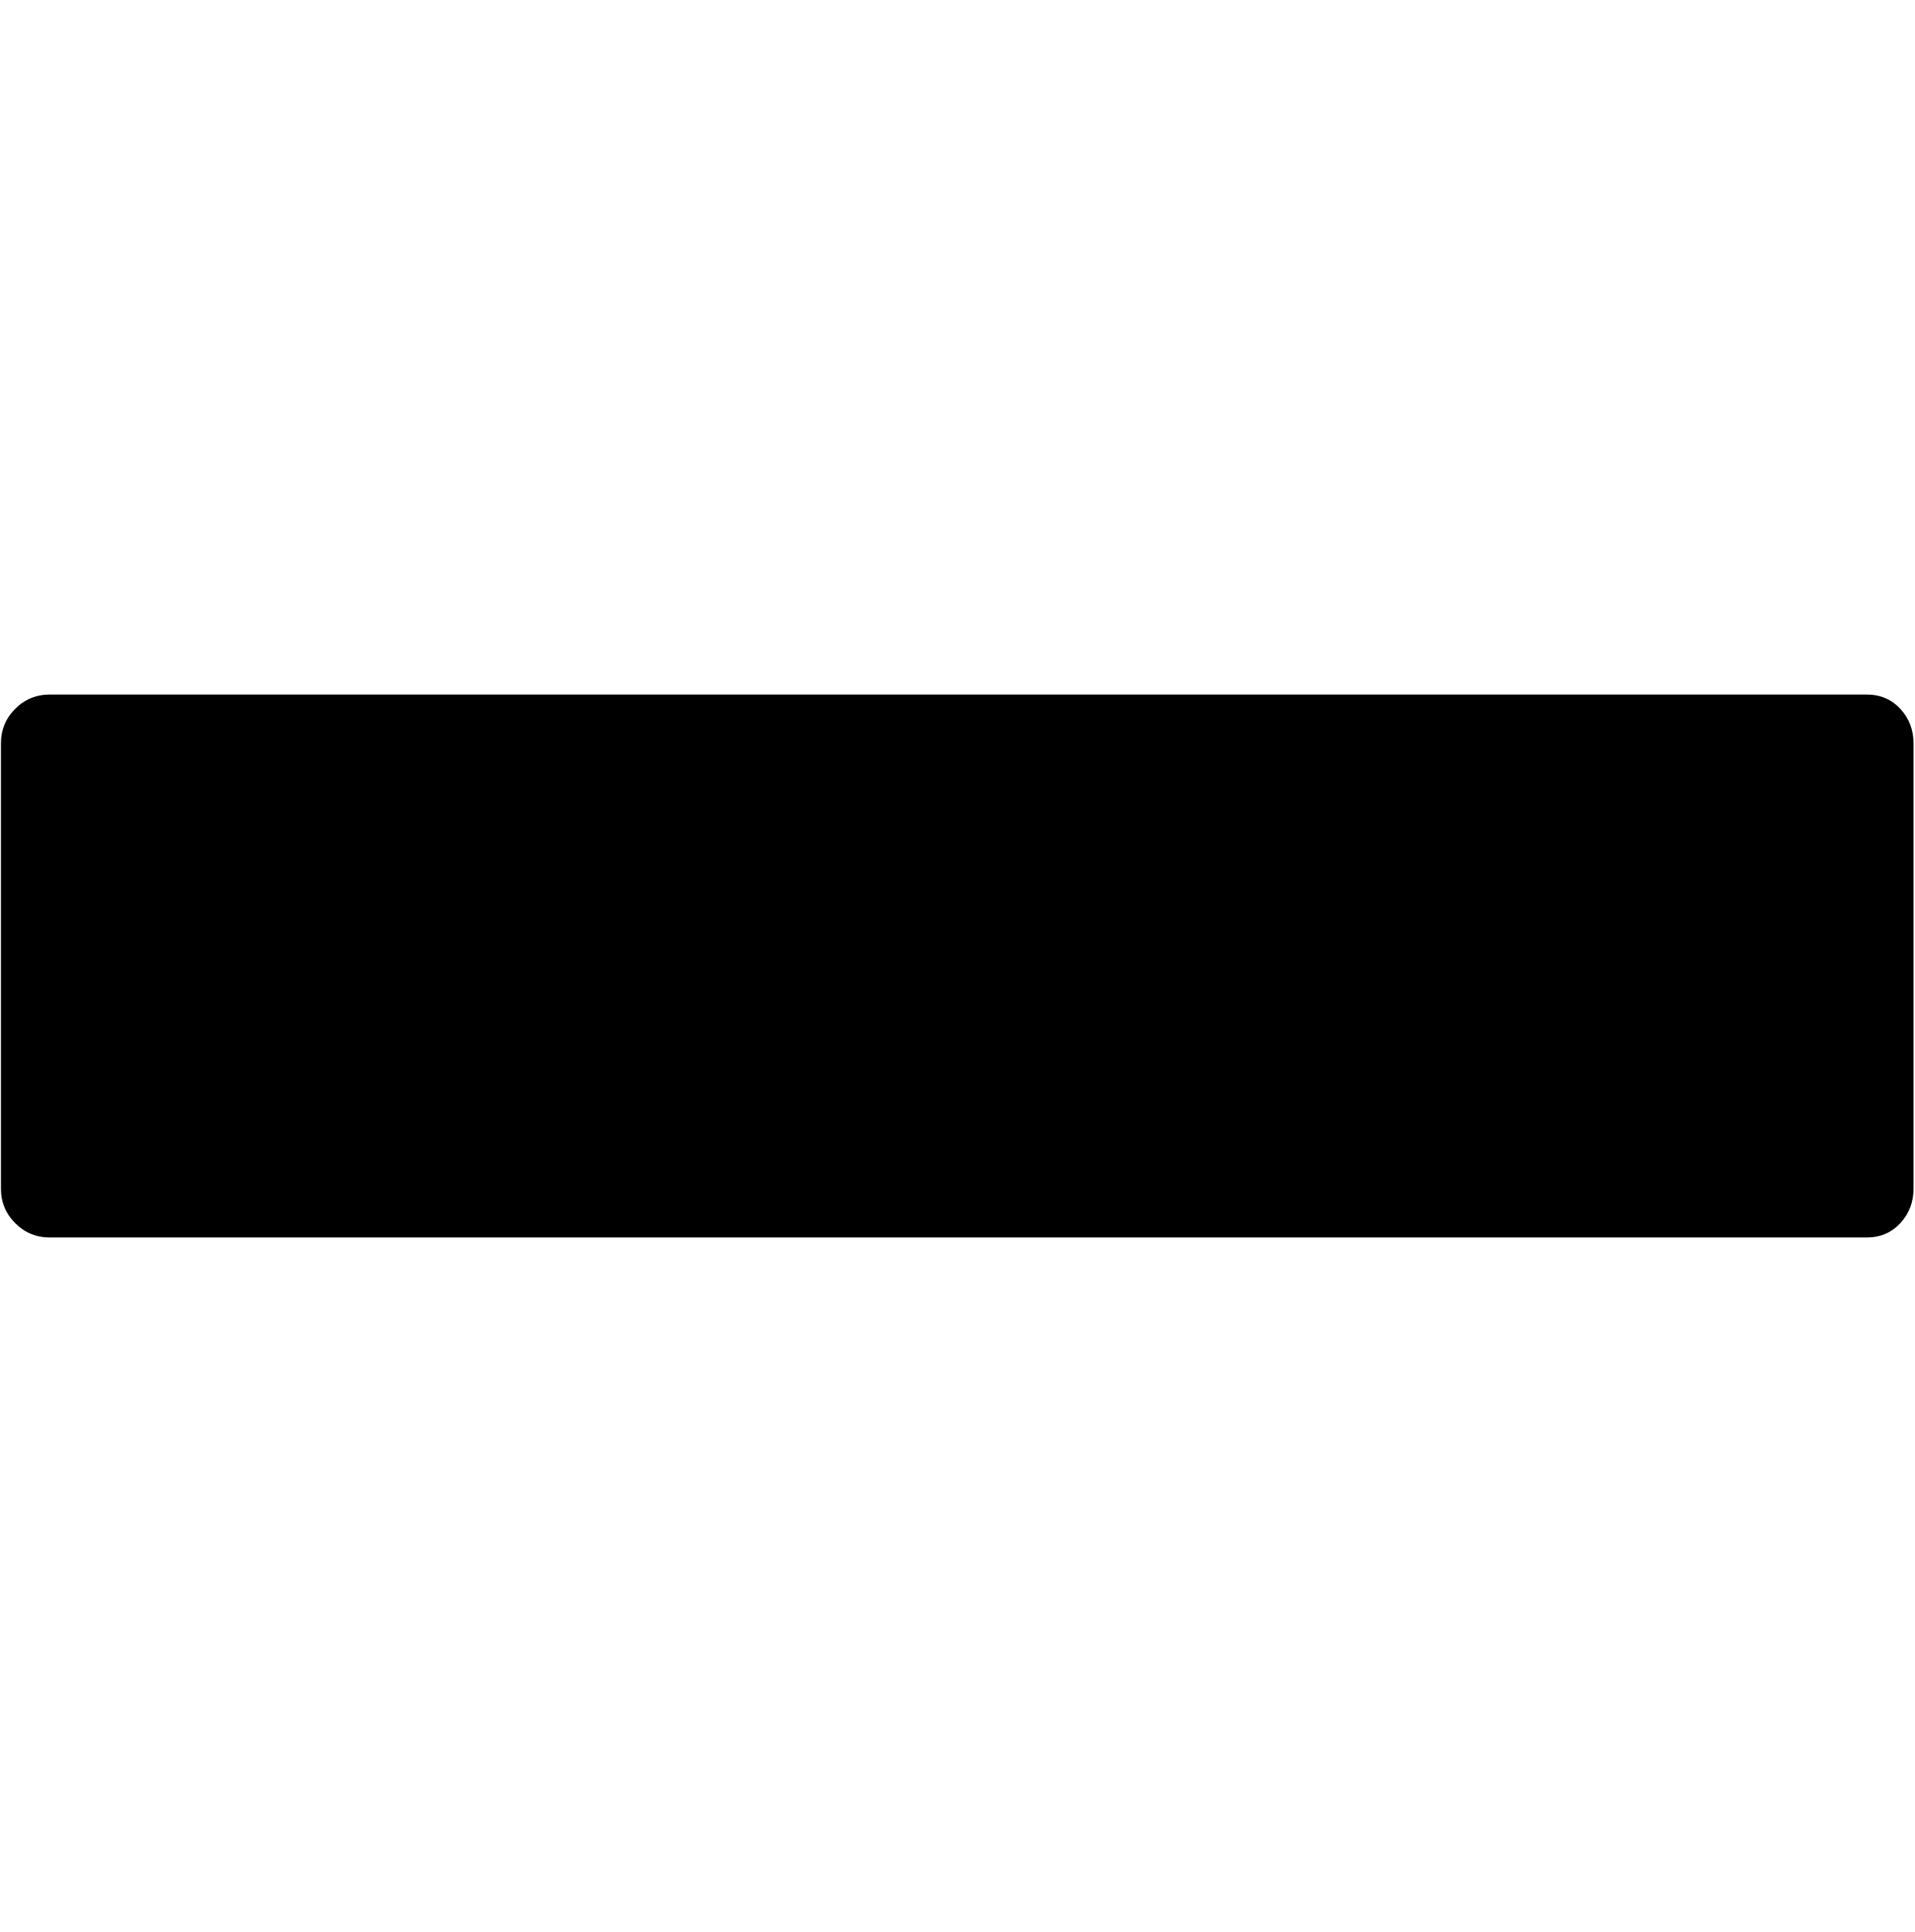
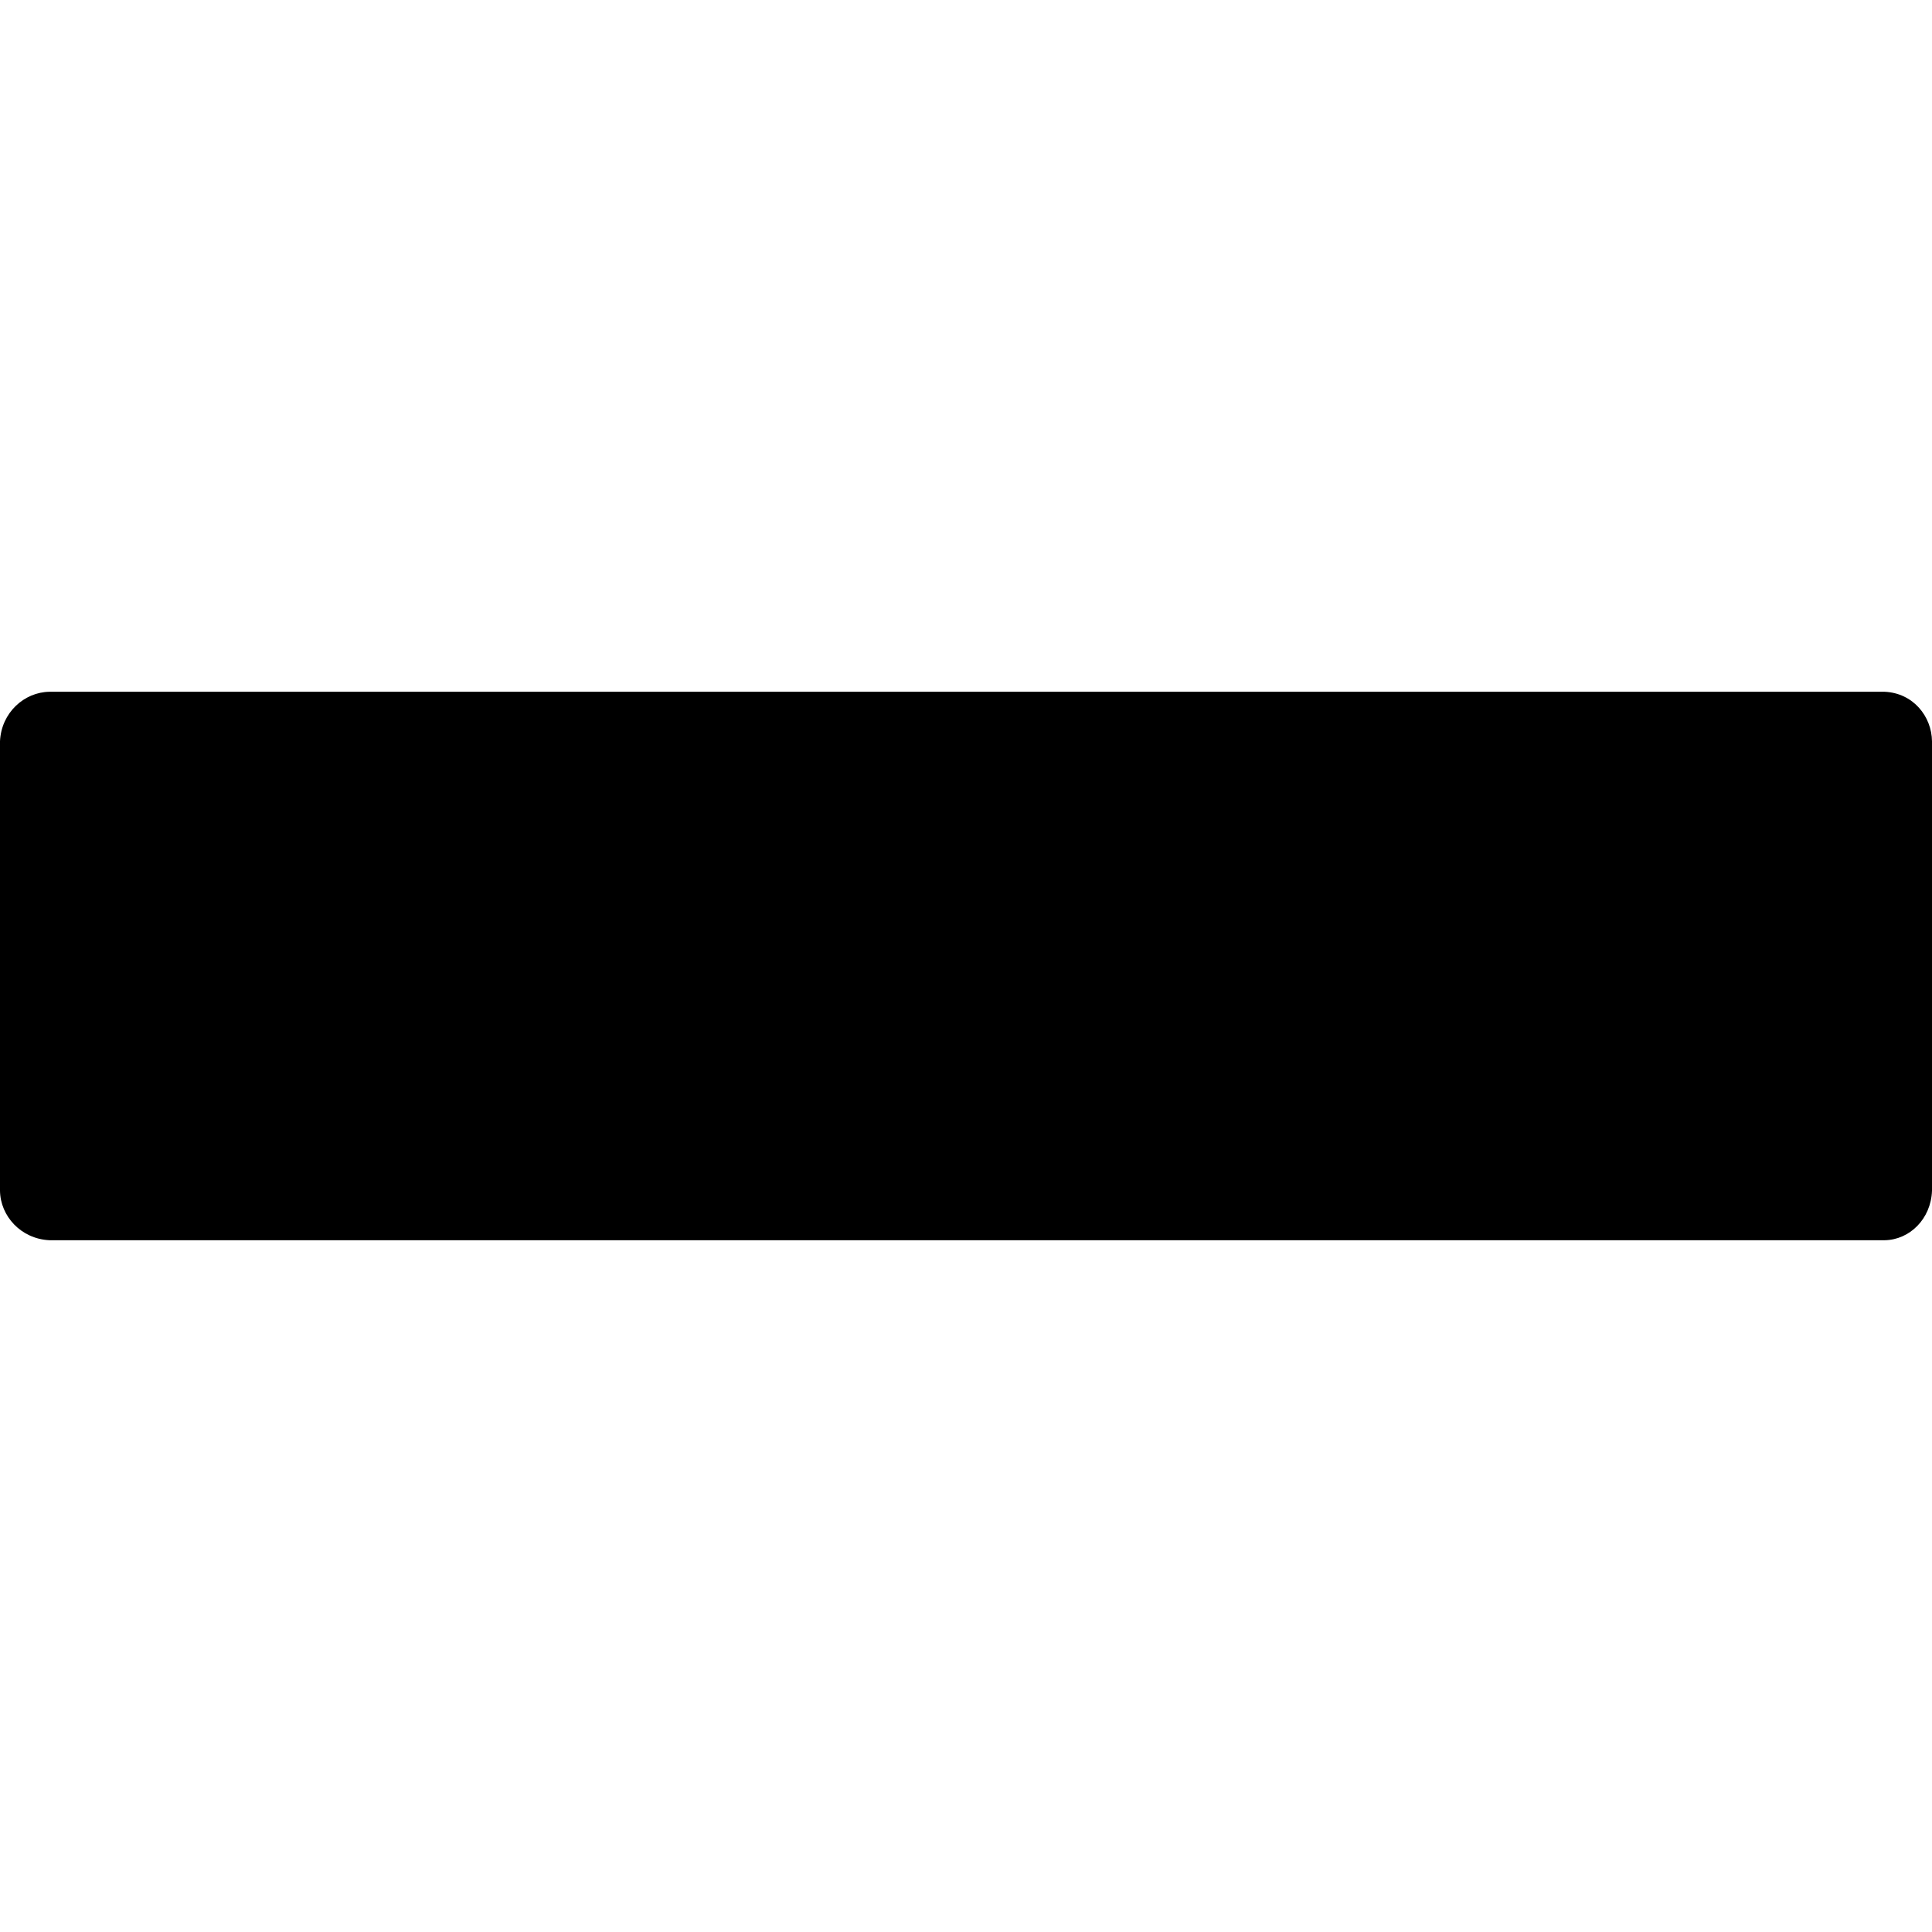
- <svg xmlns="http://www.w3.org/2000/svg" width="987.979" height="997.019" id="svg2" version="1.0">
+ <svg xmlns="http://www.w3.org/2000/svg" width="512" height="512" id="svg2" version="1.0">
  <defs id="defs4" />
-   <g id="layer1" transform="translate(-374.2178,422.7827)">
+   <g id="layer1" transform="translate(-374.2178,-62.23637)">
    <g id="g3296" transform="matrix(1.053362,0,0,-1.053362,342.0531,391.7354)">
-       <path id="path3298" d="m 945,433 c 6.667,0 12.167,-2.333 16.5,-7 4.333,-4.67 6.5,-10.337 6.5,-17 V 191 c 0,-6.667 -2.167,-12.333 -6.5,-17 -4.333,-4.667 -9.833,-7 -16.5,-7 H 55 c -6.667,0 -12.333,2.333 -17,7 -4.667,4.667 -7,10.334 -7,17 v 218 c 0,6.667 2.333,12.333 7,17 4.667,4.667 10.333,7 17,7 h 890 v 0 z" style="fill:currentColor" />
+       <path id="path3298" d="m 504.667,138.769 c 7.192,-0.312 11.853,-6.192 11.931,-12.45 l 0,-113.086 C 516.347,6.158 510.979,0.868 504.667,0.783 l -461.682,0 C 35.809,1.116 30.621,6.855 30.535,13.233 l 0,113.086 c 0.333,7.176 6.072,12.364 12.45,12.45 l 461.682,0 z" style="fill:currentColor" />
    </g>
  </g>
</svg>
